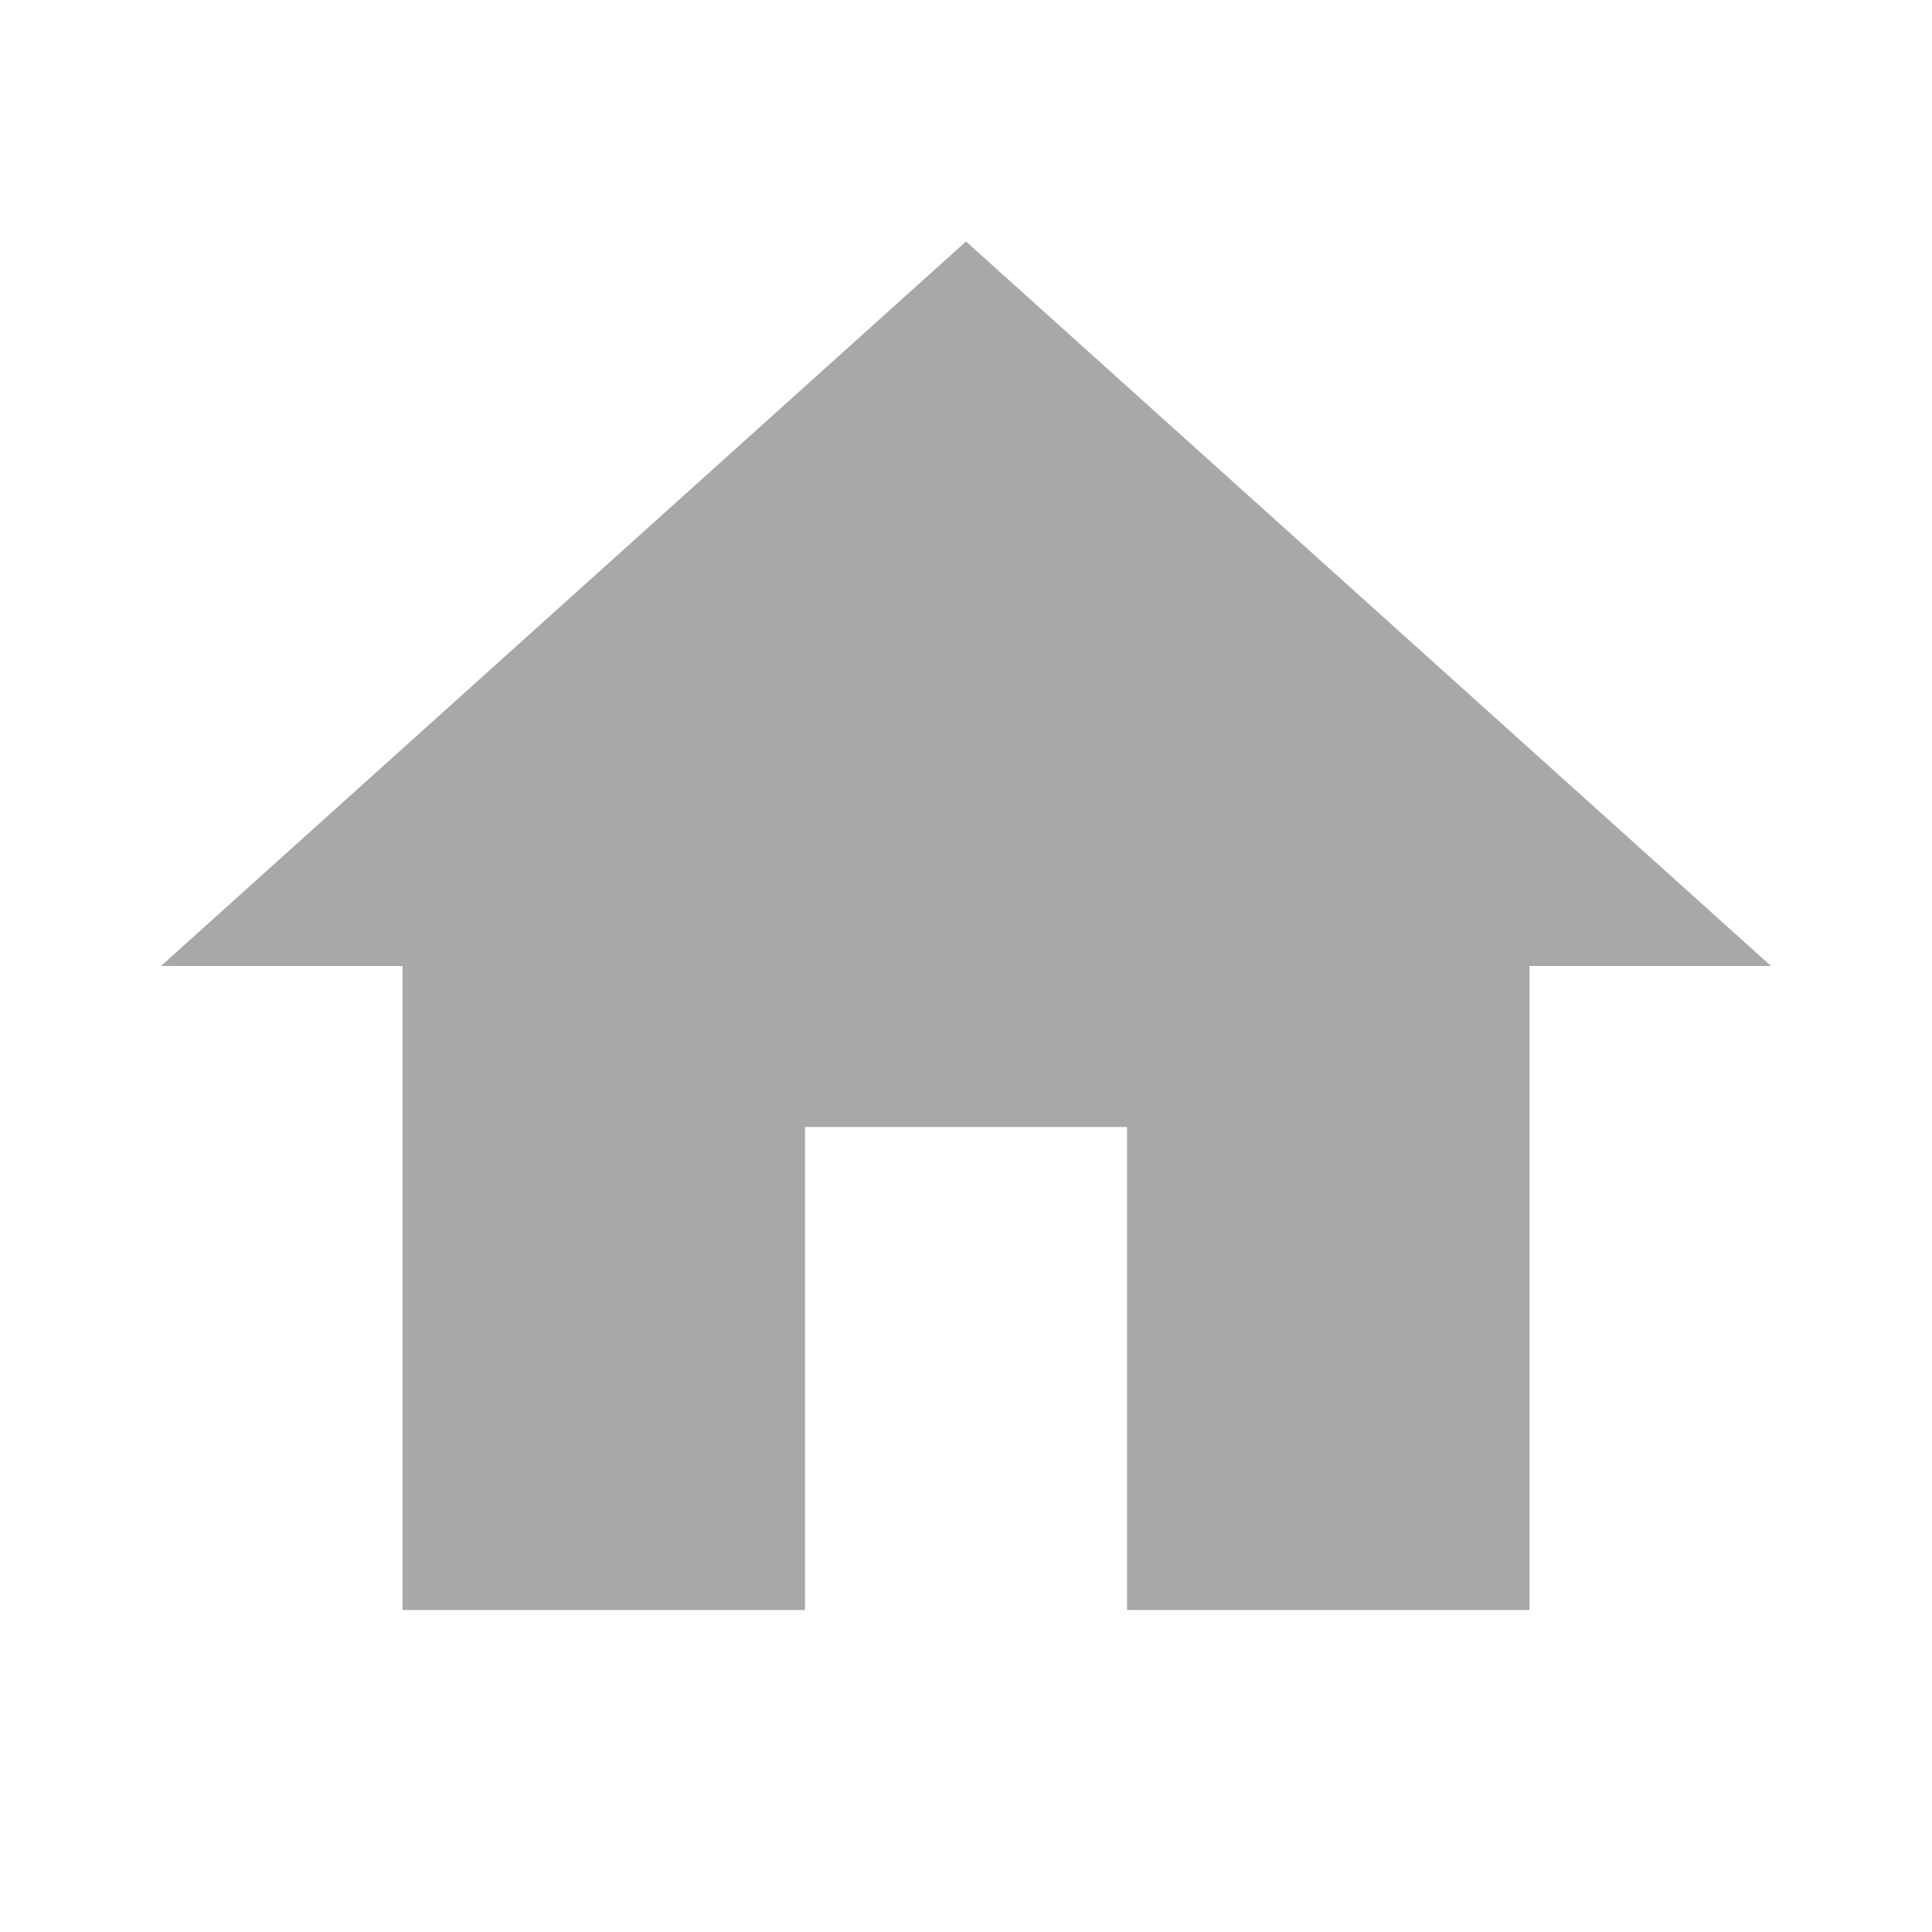
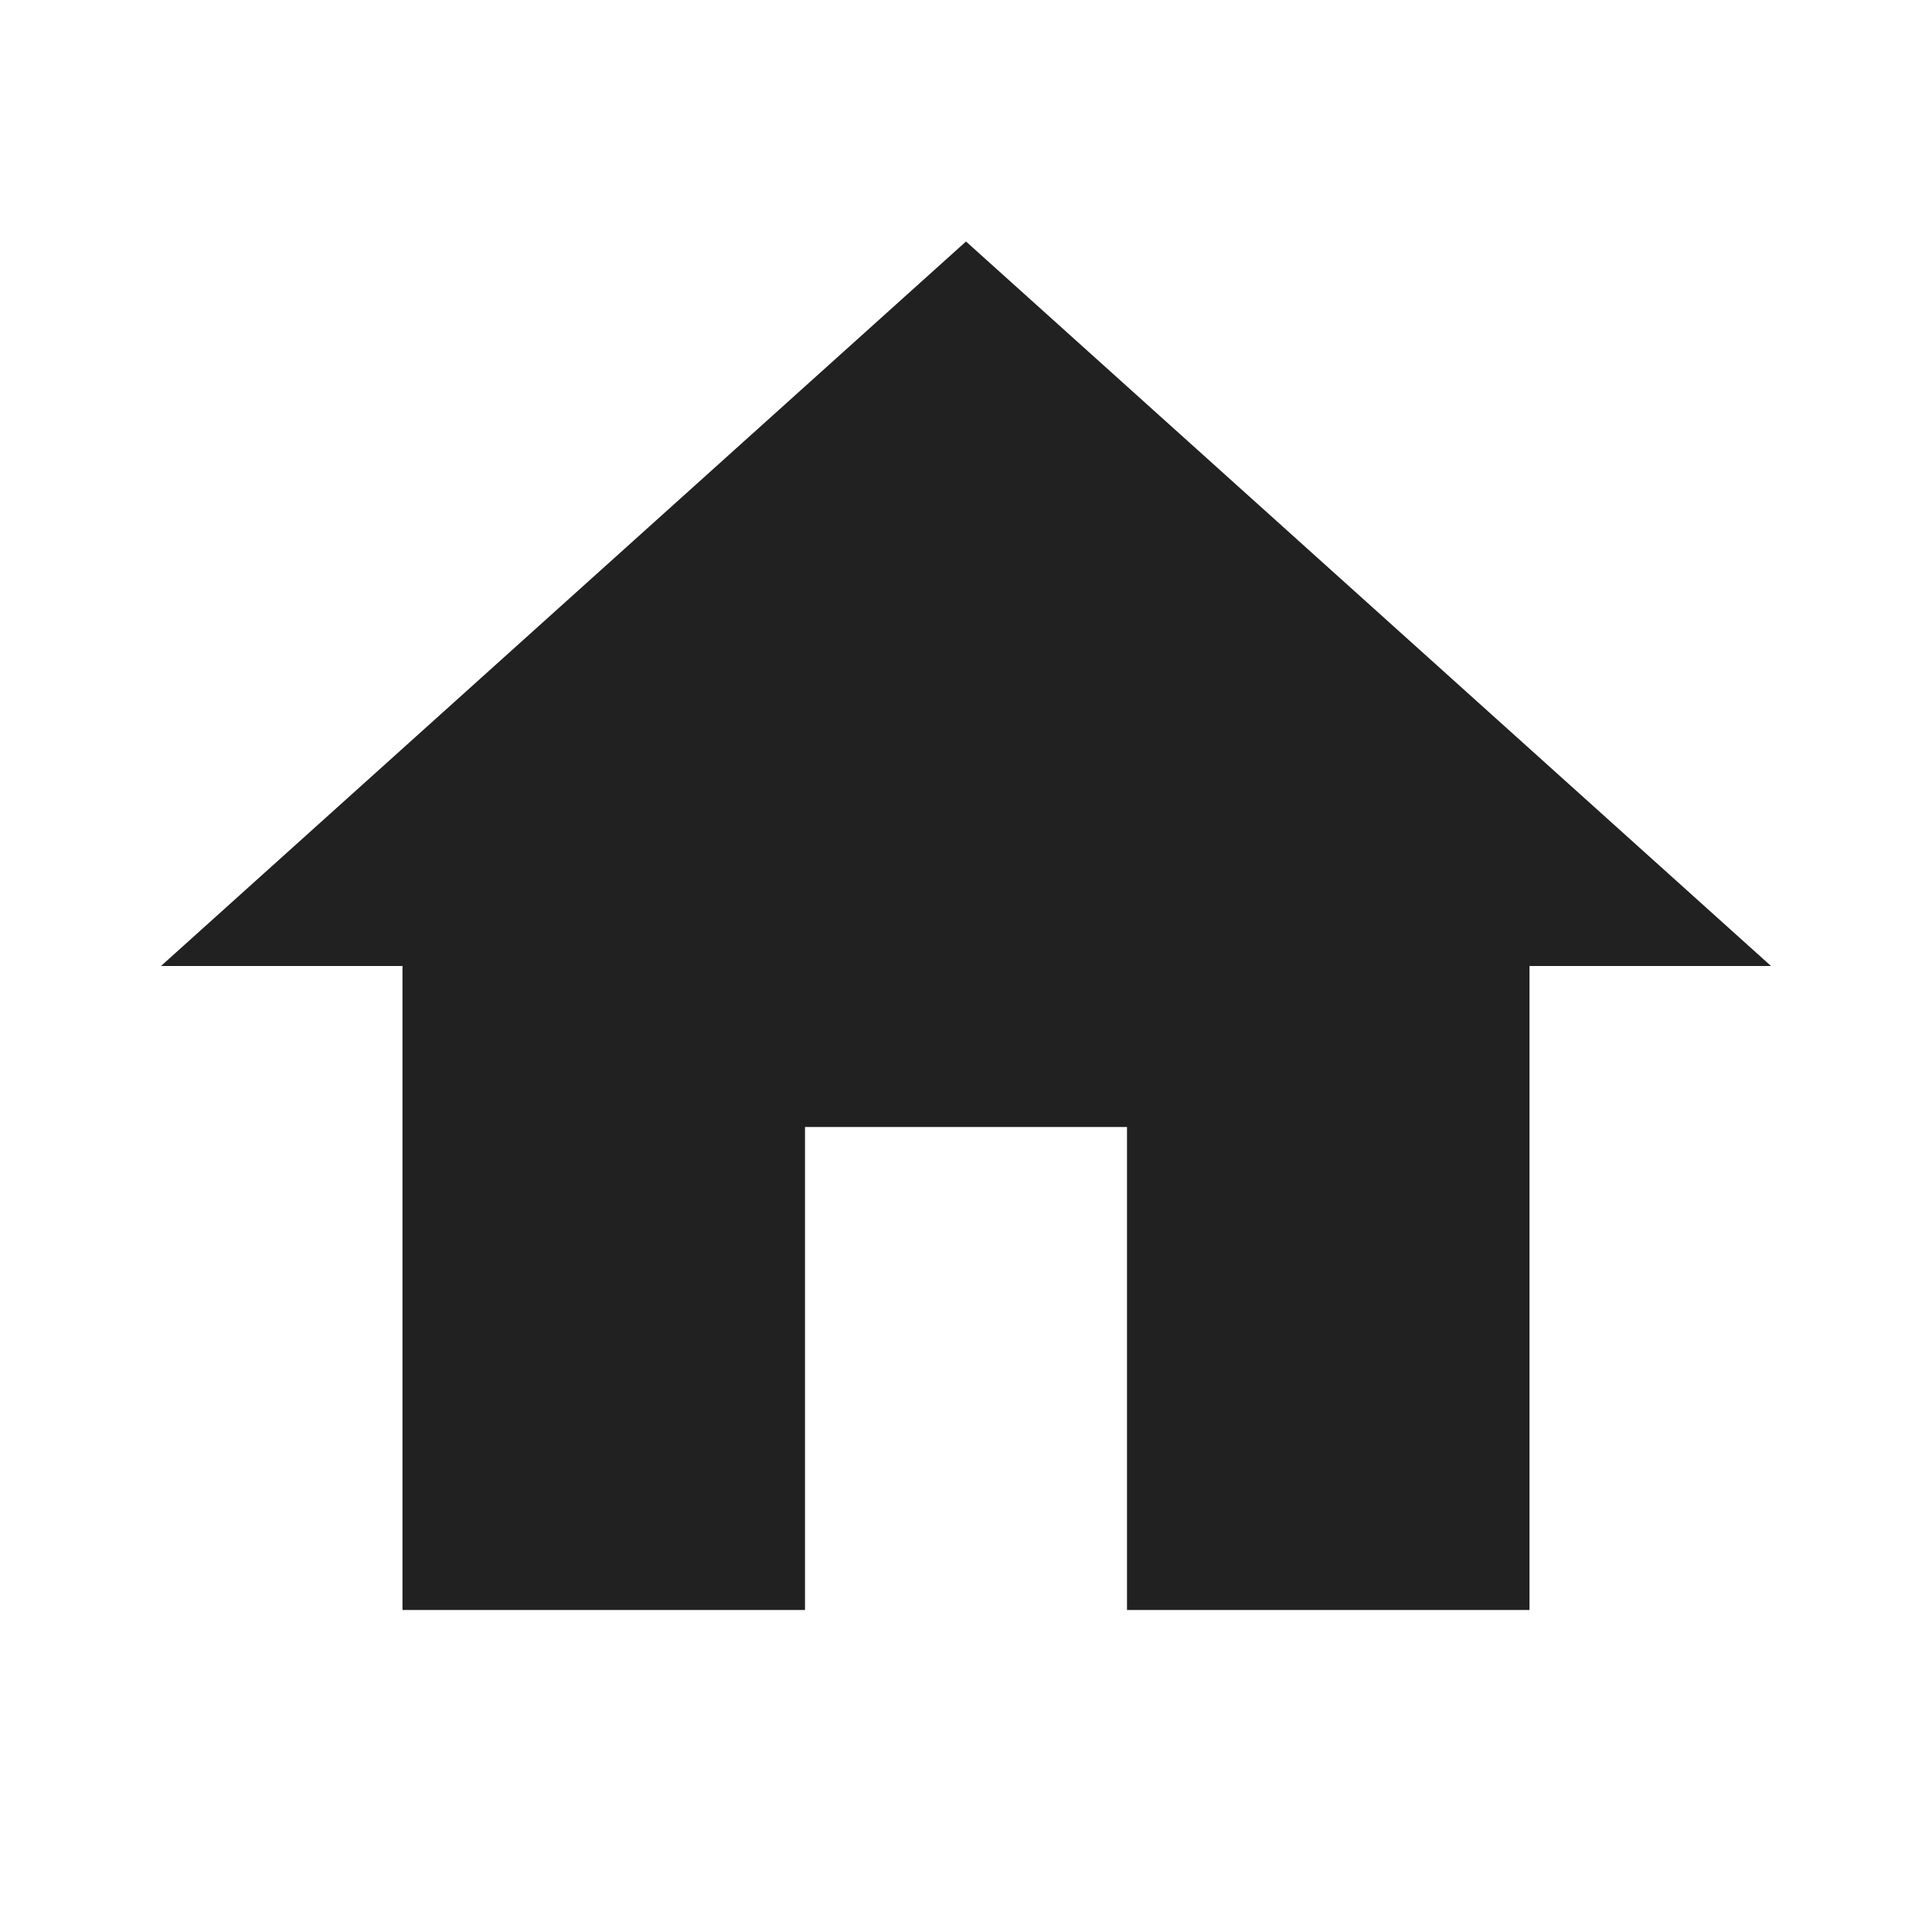
<svg xmlns="http://www.w3.org/2000/svg" width="48" height="48" viewBox="0 0 48 48" id="svg2997" version="1.1">
  <defs id="defs3005" />
-   <path d="M20 40v-12h8v12h10v-16h6l-20-18-20 18h6v16z" id="path2999" style="fill:#000000;fill-opacity:0.341" />
+   <path d="M20 40v-12h8v12h10v-16h6l-20-18-20 18h6v16z" id="path2999" style="fill:#000000;fill-opacity:0.871" />
  <path d="M0 0h48v48h-48z" fill="none" id="path3001" />
</svg>
